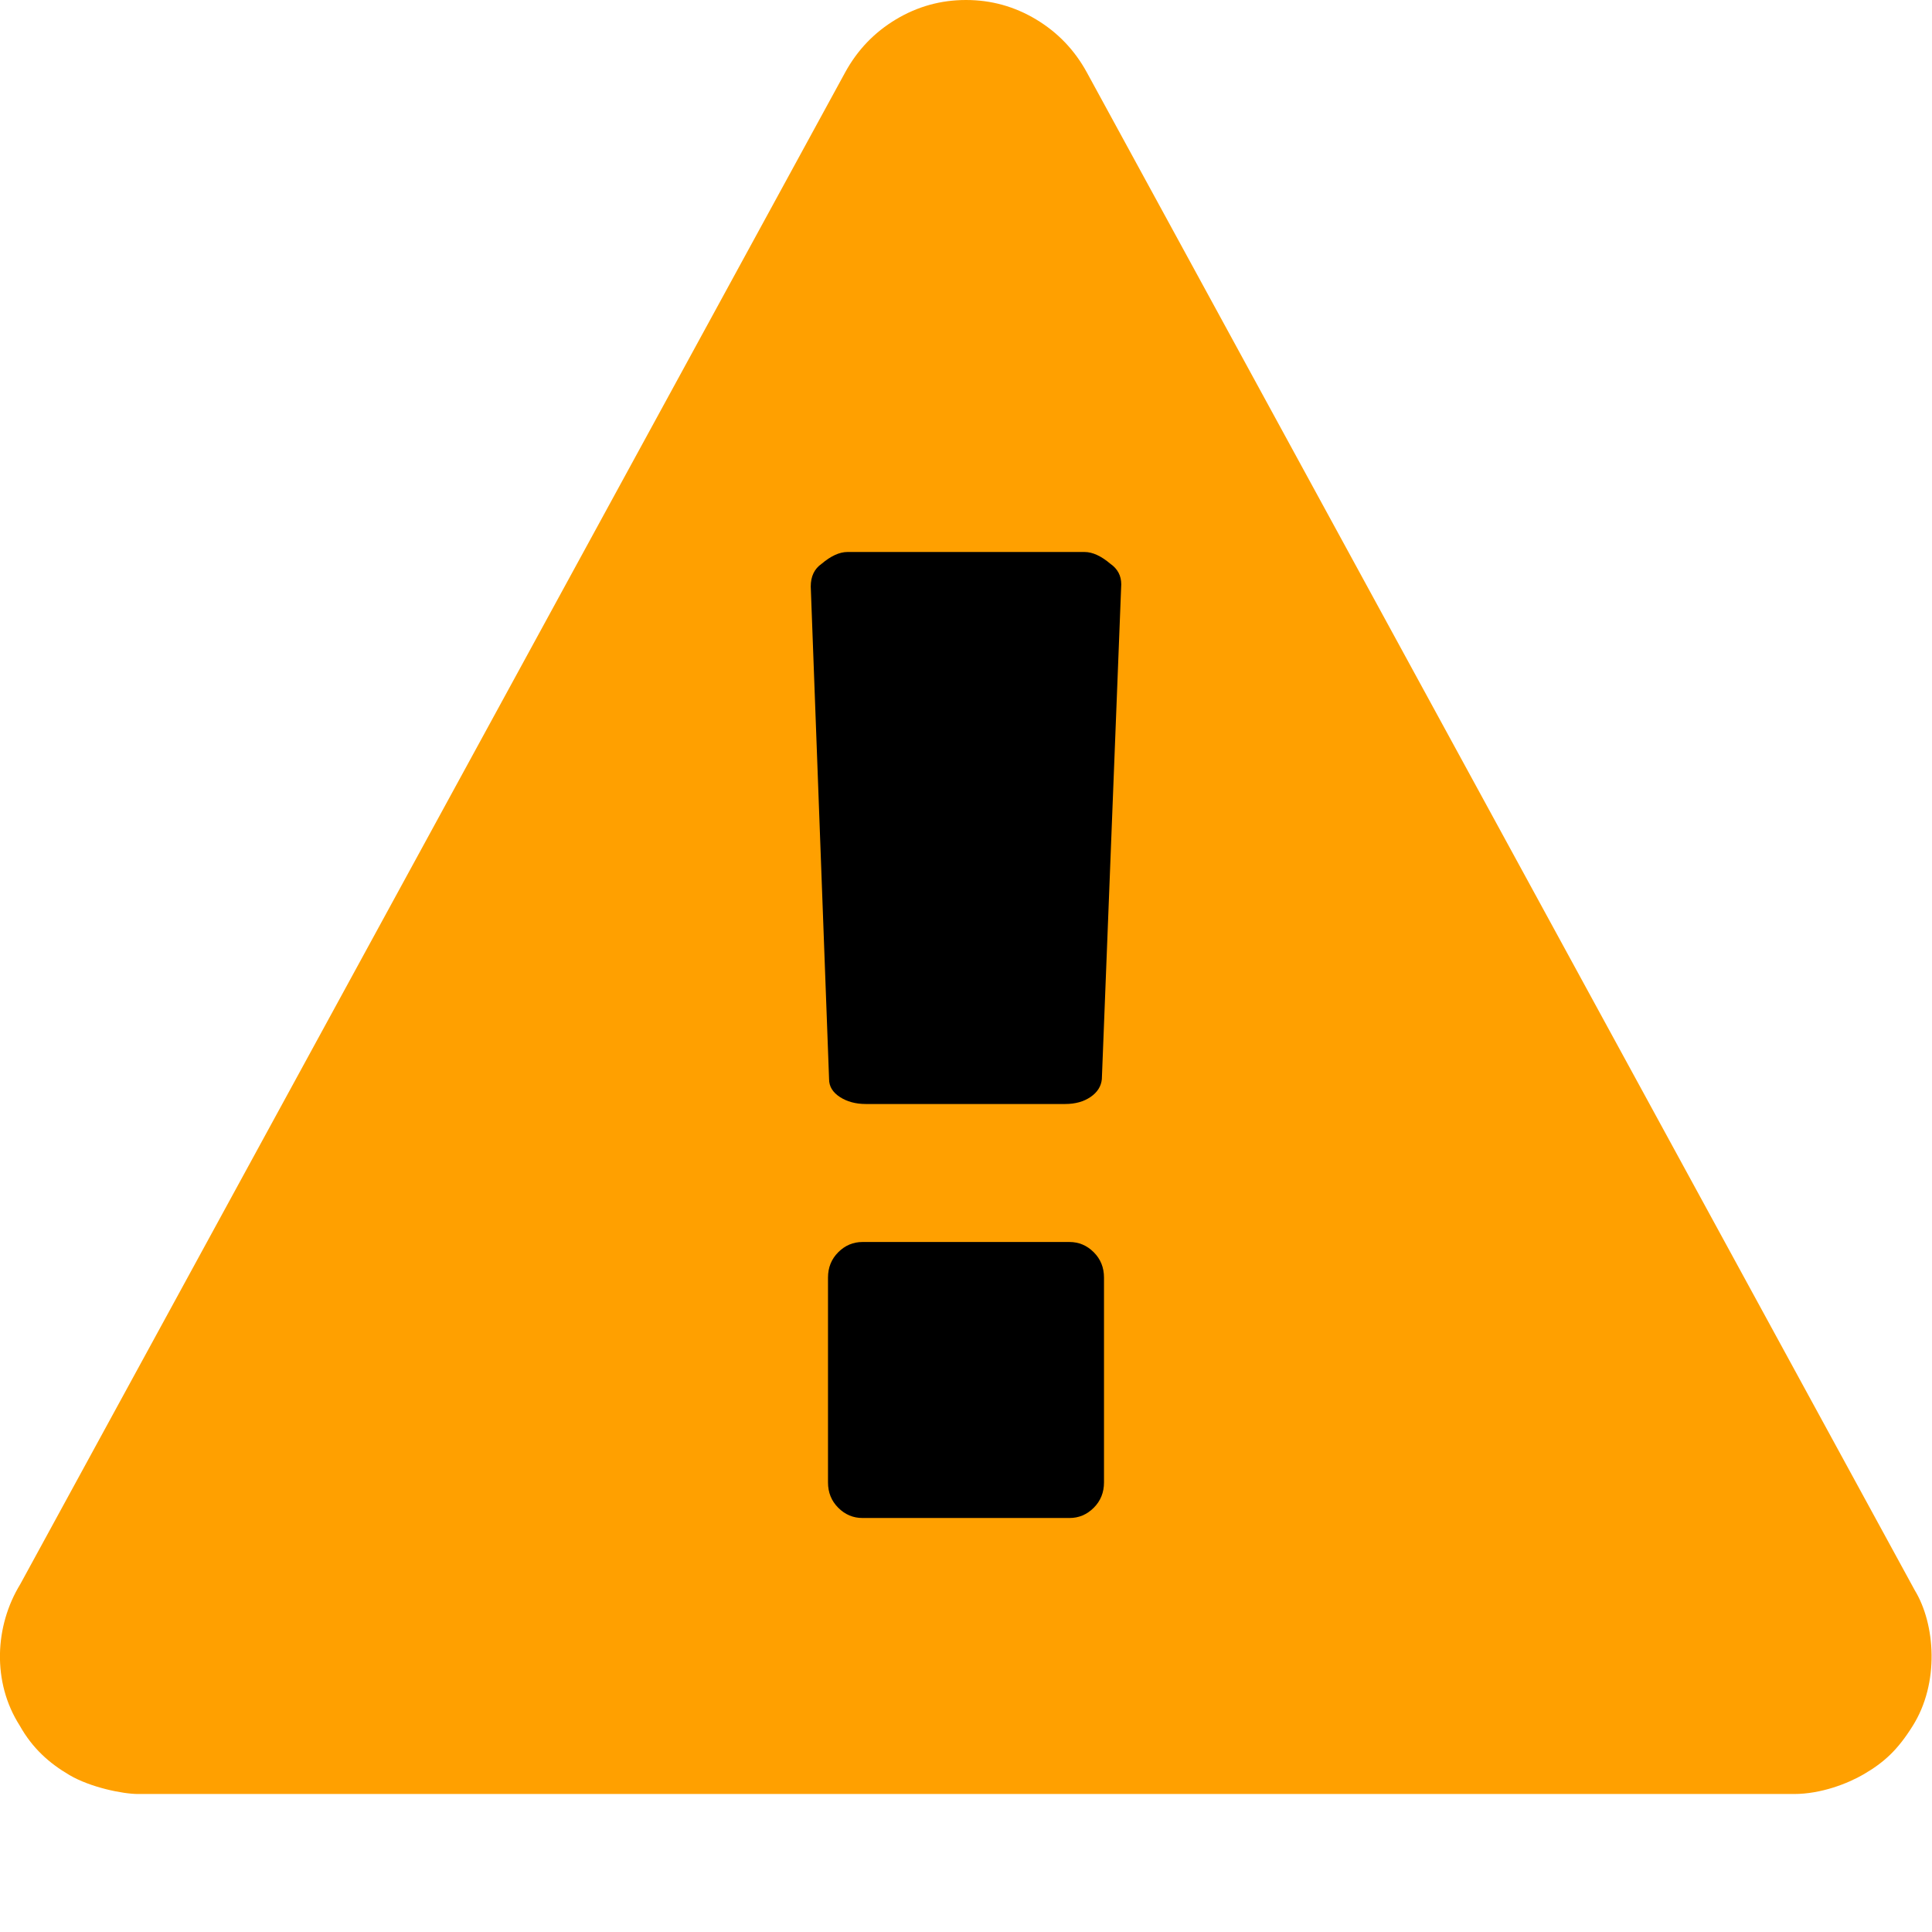
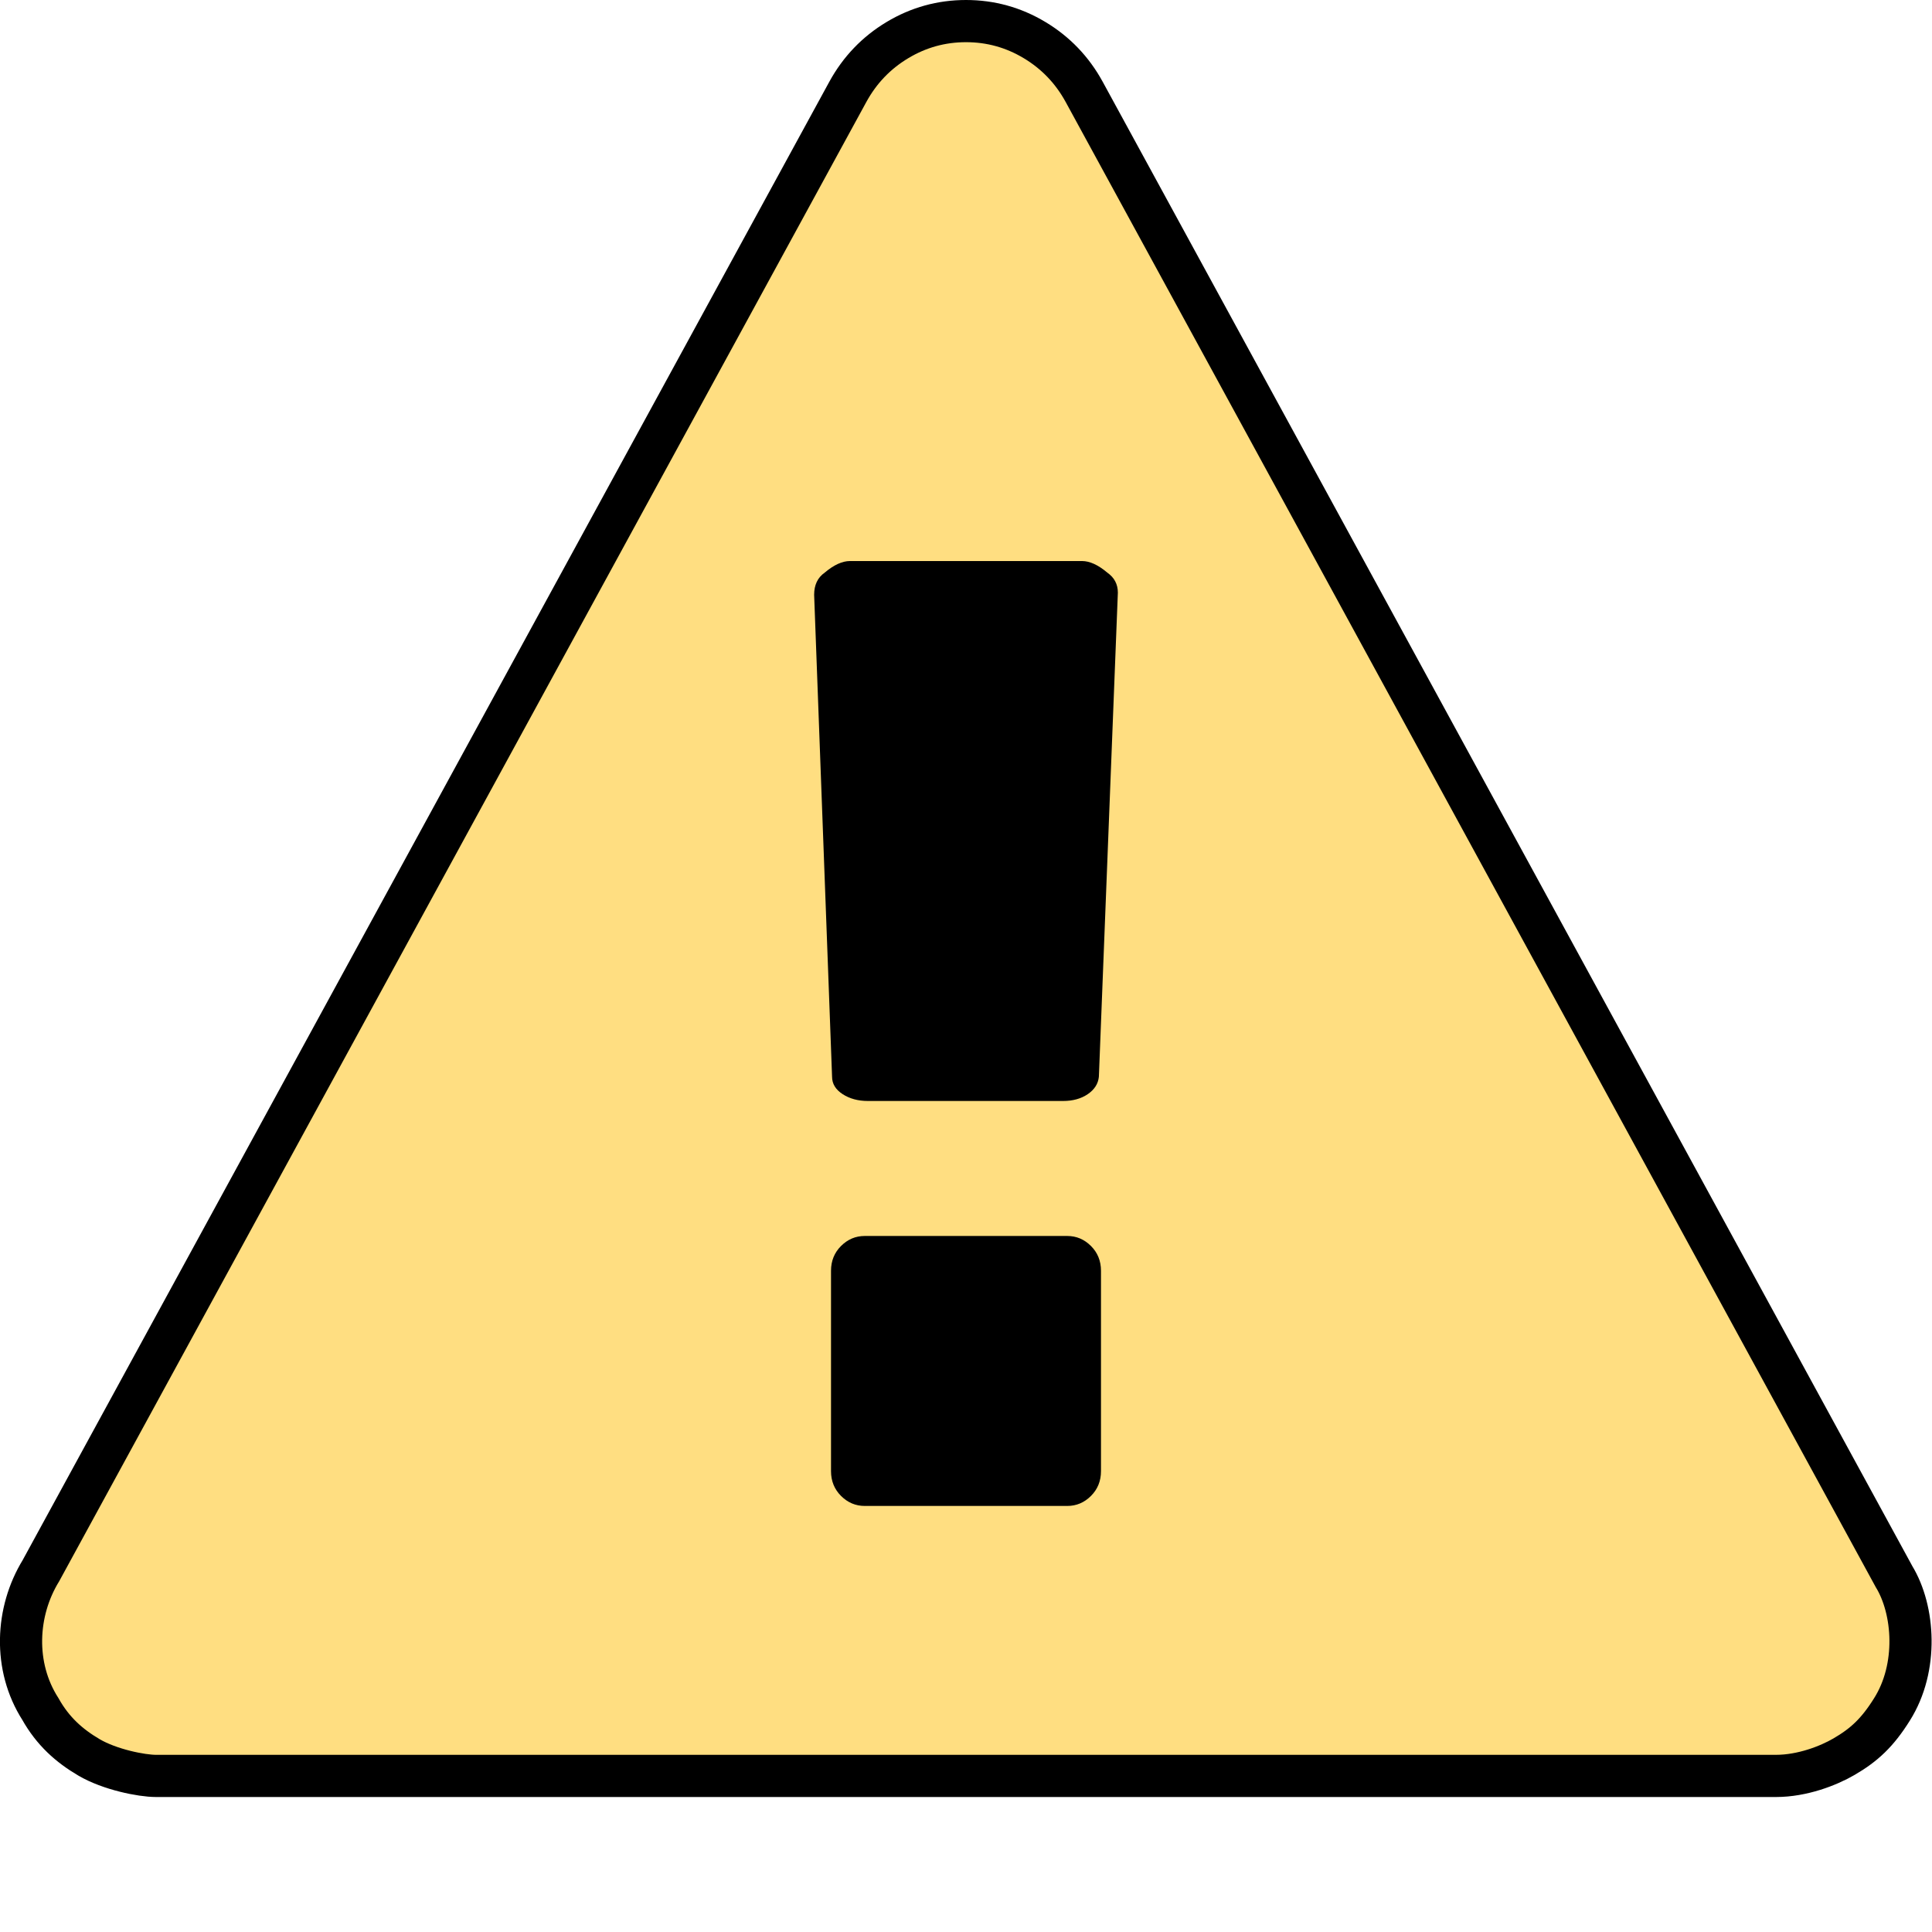
- <svg xmlns="http://www.w3.org/2000/svg" width="1792" height="1792" viewBox="0 0 1792 1792">
-   <path style="fill:#ffa000" d="m 1008,67 768,1408 c 19.168,31.465 23.157,86.205 -2,126 -13.783,22.028 -26.35,33.669 -45.548,44.818 C 1713.8,1654.327 1689.117,1664 1664,1664 l -1536,0 c -13.903,0 -43.918,-6.036 -63.5,-17.515 -18.893,-11.076 -34.393,-24.862 -46.242,-46 -25.698,-40.196 -23.271,-92.249 0.578,-131.155 L 784,67 C 795.333,46.333 811,30 831,18 851,6 872.667,0 896,0 c 23.333,0 45,6 65,18 20,12 35.667,28.333 47,49 z" />
+ <svg xmlns="http://www.w3.org/2000/svg" width="1792" height="1792" viewBox="-20 -20 1832 1832">
+   <path style="fill:#ffde81" d="m 1008,67 768,1408 c 19.168,31.465 23.157,86.205 -2,126 -13.783,22.028 -26.35,33.669 -45.548,44.818 C 1713.8,1654.327 1689.117,1664 1664,1664 l -1536,0 c -13.903,0 -43.918,-6.036 -63.5,-17.515 -18.893,-11.076 -34.393,-24.862 -46.242,-46 -25.698,-40.196 -23.271,-92.249 0.578,-131.155 L 784,67 C 795.333,46.333 811,30 831,18 851,6 872.667,0 896,0 c 23.333,0 45,6 65,18 20,12 35.667,28.333 47,49 z" />
+   <path style="fill:none;stroke:#000000;stroke-width:40" d="m 1008,67 768,1408 c 19.168,31.465 23.157,86.205 -2,126 -13.783,22.028 -26.35,33.669 -45.548,44.818 C 1713.8,1654.327 1689.117,1664 1664,1664 l -1536,0 c -13.903,0 -43.918,-6.036 -63.5,-17.515 -18.893,-11.076 -34.393,-24.862 -46.242,-46 -25.698,-40.196 -23.271,-92.249 0.578,-131.155 L 784,67 C 795.333,46.333 811,30 831,18 851,6 872.667,0 896,0 c 23.333,0 45,6 65,18 20,12 35.667,28.333 47,49 z" />
  <path style="fill:#000000" d="m 1024,1375 0,-190 c 0,-9.333 -3.167,-17.167 -9.5,-23.5 -6.333,-6.333 -13.833,-9.5 -22.5,-9.5 l -192,0 c -8.667,0 -16.167,3.167 -22.5,9.5 -6.333,6.333 -9.5,14.167 -9.5,23.5 l 0,190 c 0,9.333 3.167,17.167 9.5,23.5 6.333,6.333 13.833,9.5 22.5,9.5 l 192,0 c 8.667,0 16.167,-3.167 22.5,-9.5 6.333,-6.333 9.5,-14.167 9.5,-23.5 z m -2,-374 18,-459 c 0,-8 -3.333,-14.333 -10,-19 -8.667,-7.333 -16.667,-11 -24,-11 l -220,0 c -7.333,0 -15.333,3.667 -24,11 -6.667,4.667 -10,11.667 -10,21 l 17,457 c 0,6.667 3.333,12.167 10,16.5 6.667,4.333 14.667,6.5 24,6.5 l 185,0 c 9.333,0 17.167,-2.167 23.5,-6.5 6.333,-4.333 9.833,-9.833 10.5,-16.5 z" />
</svg>
